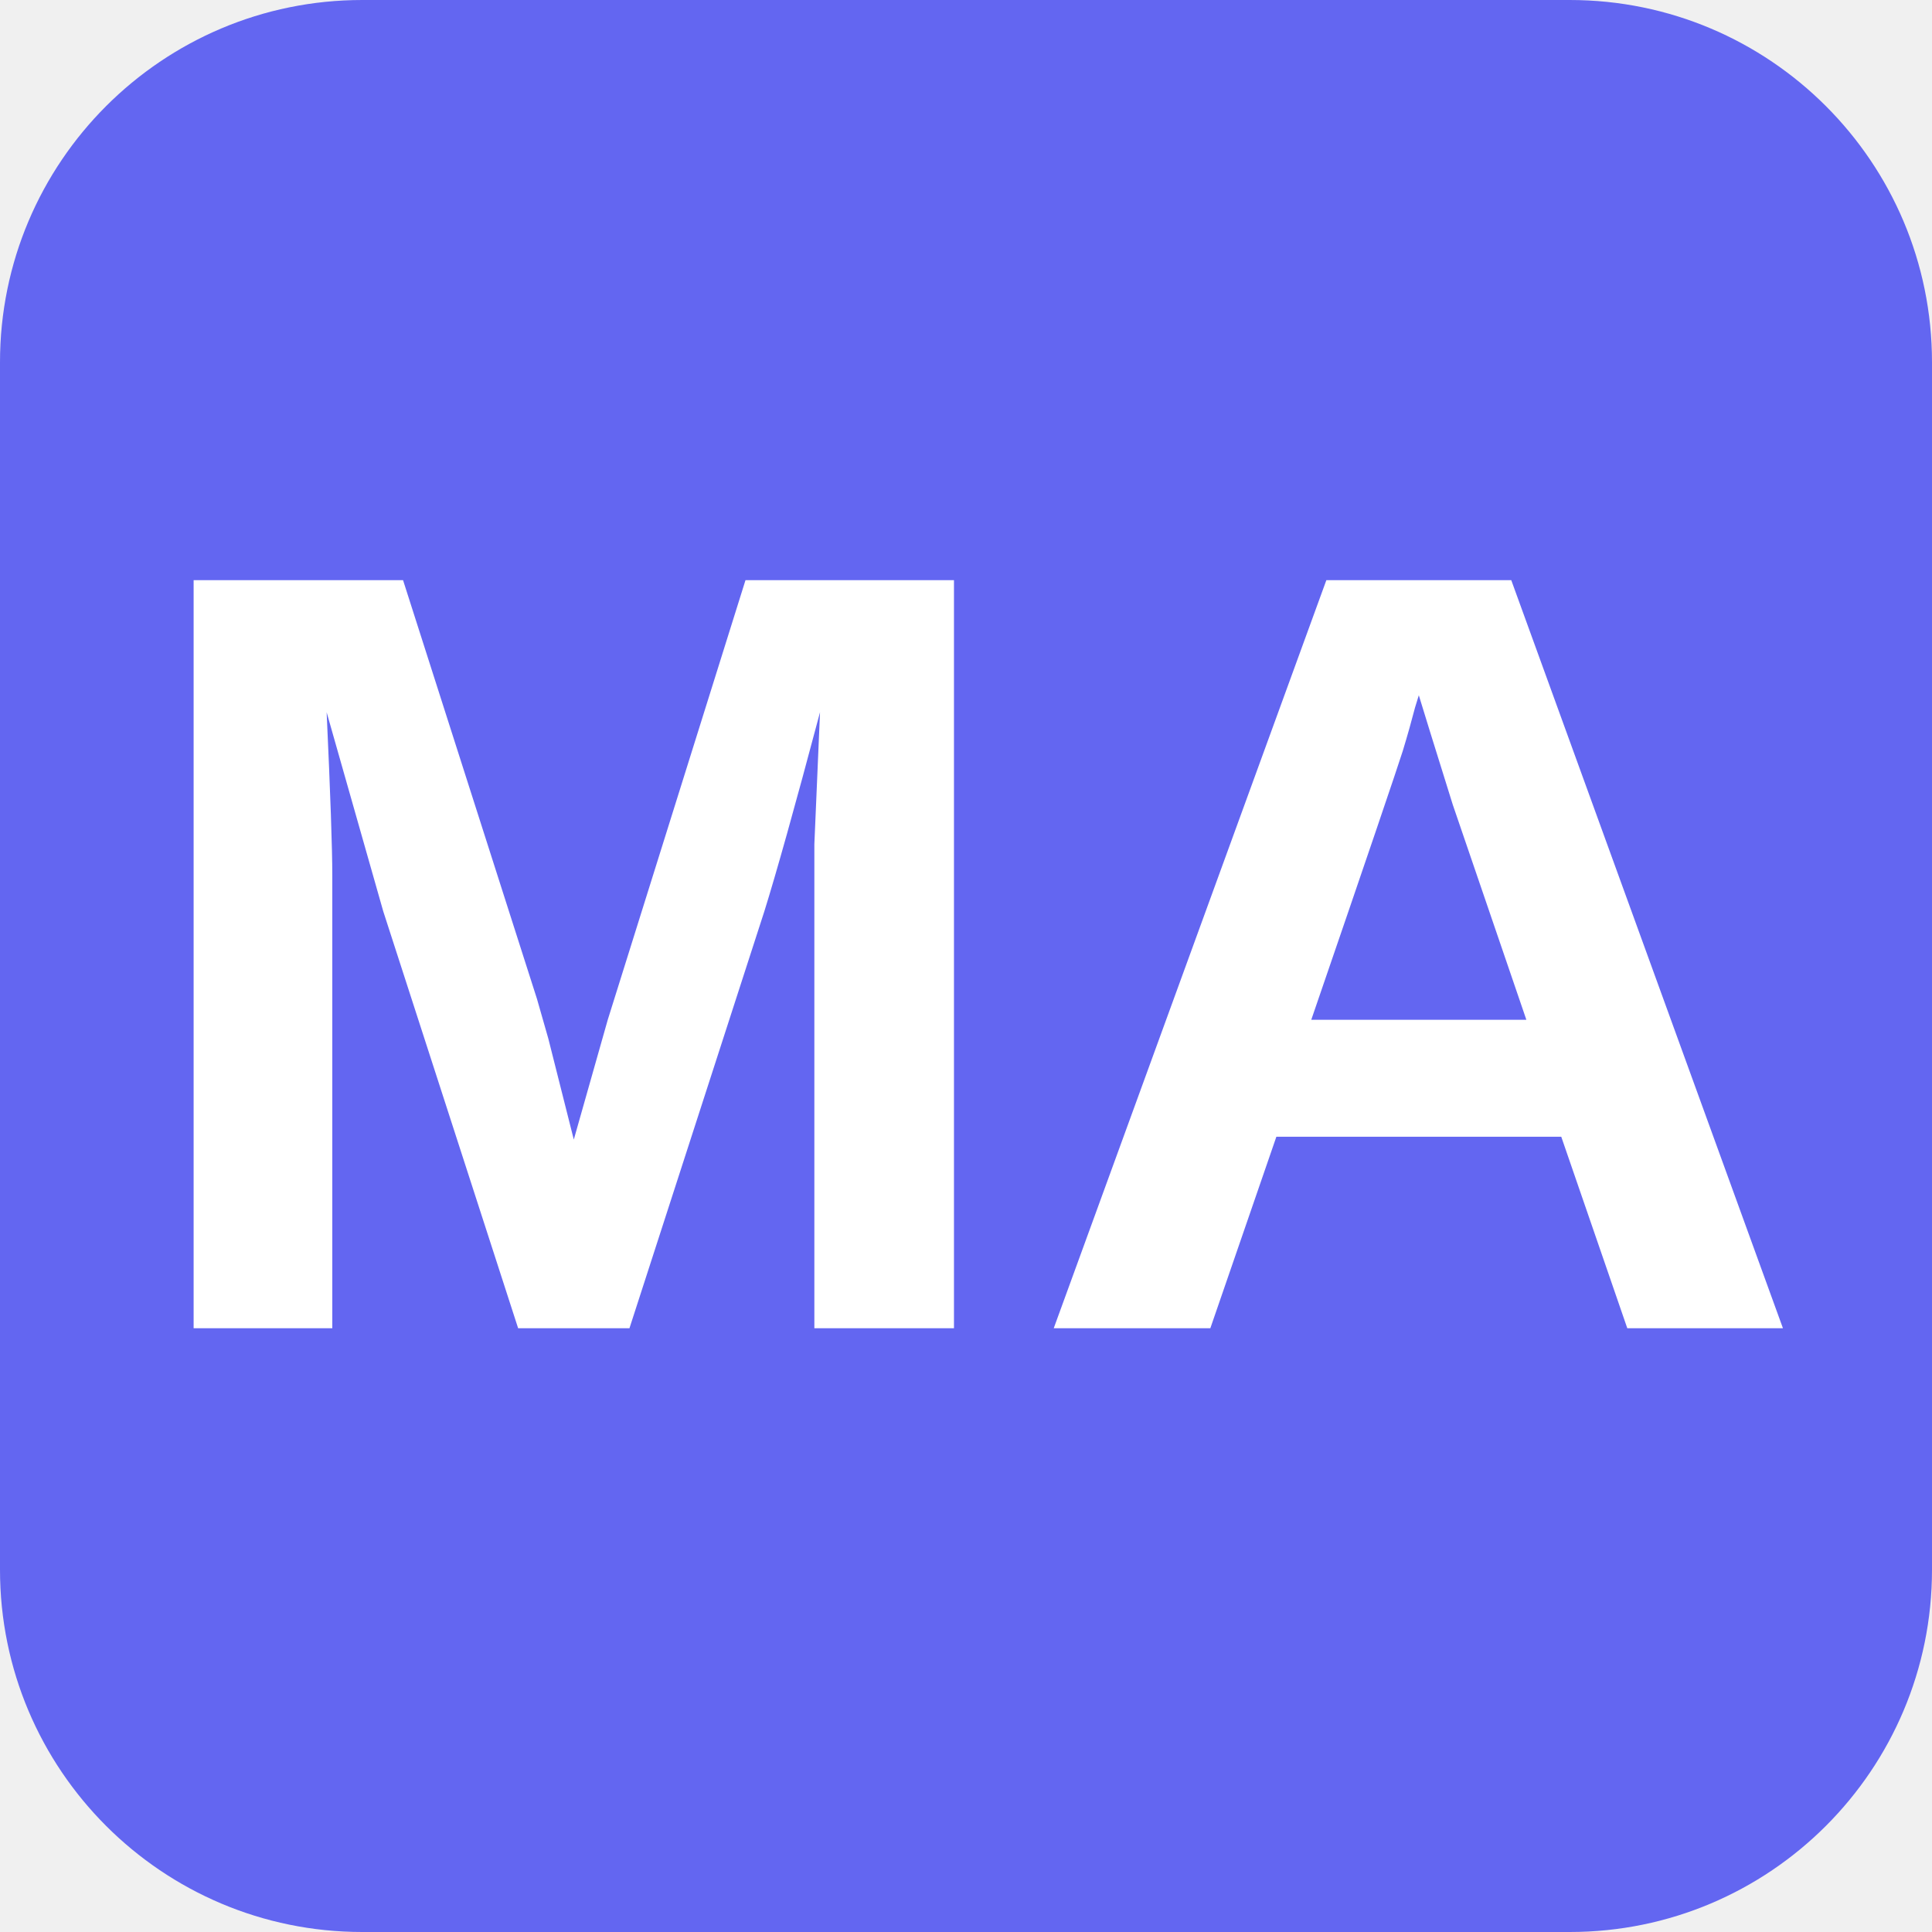
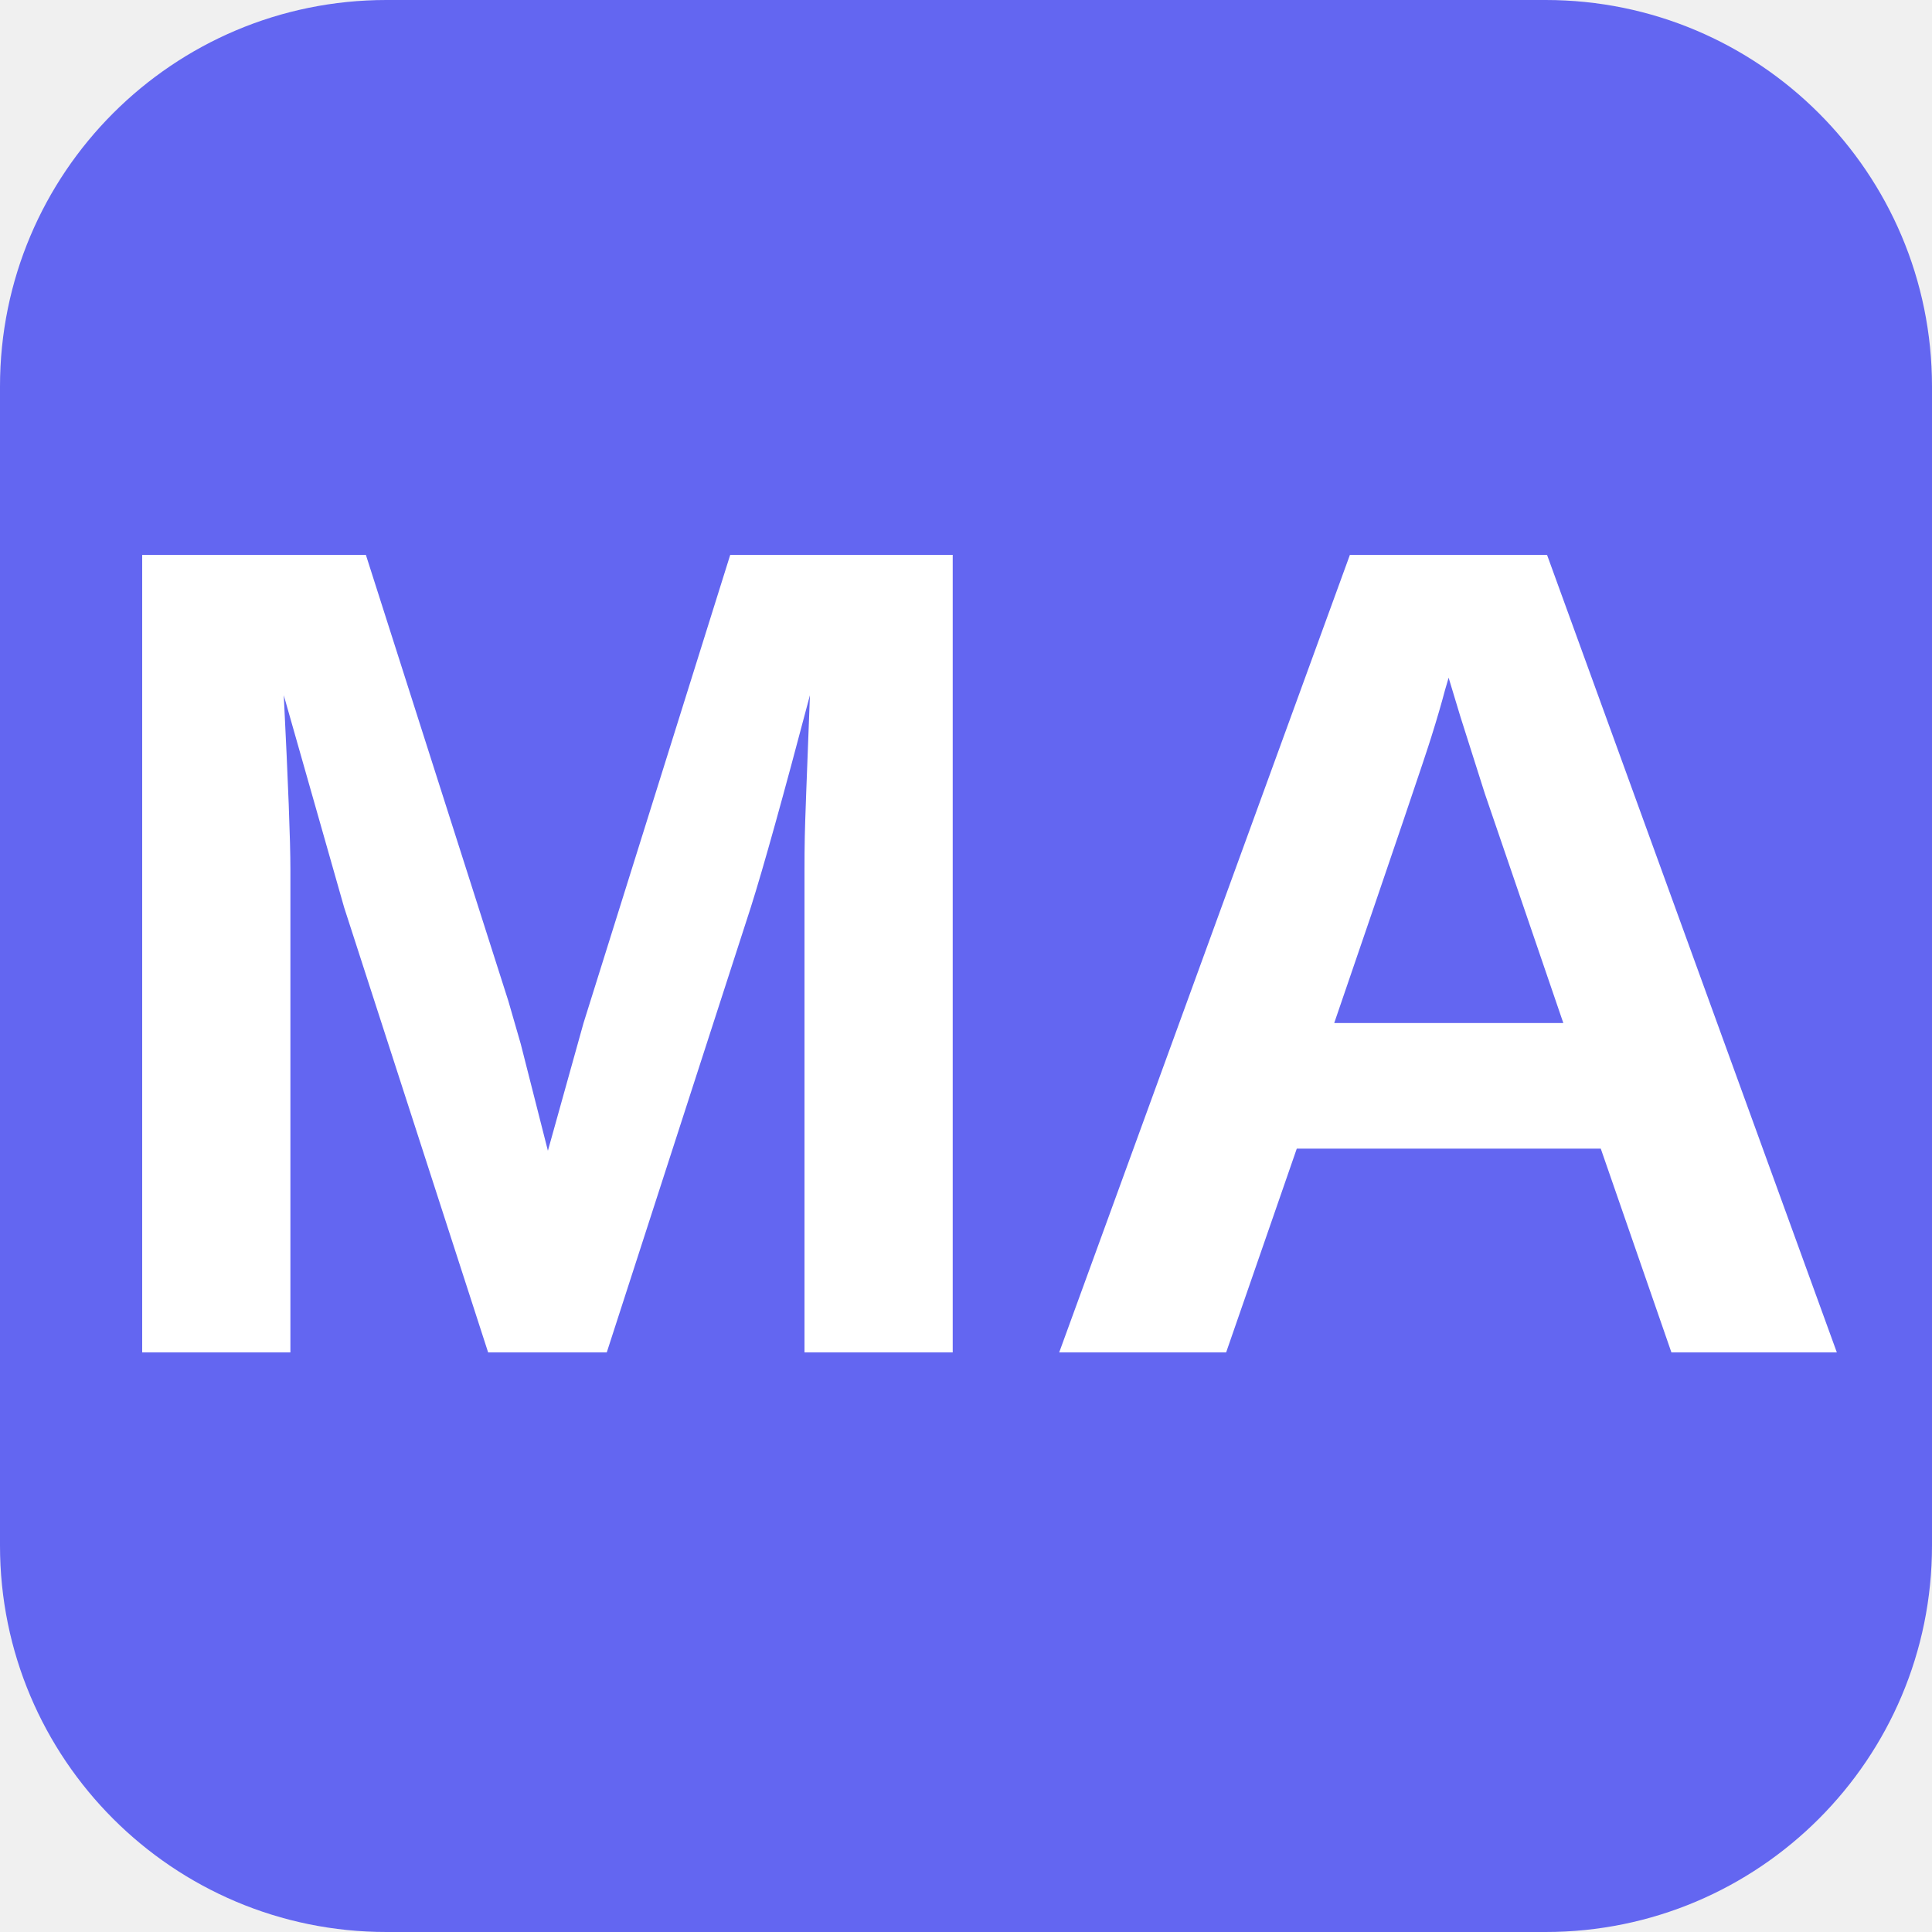
- <svg xmlns="http://www.w3.org/2000/svg" viewBox="0 0 32 32" width="32" height="32">
-   <rect width="32" height="32" fill="#6366f1" rx="6" />
-   <text x="16" y="22" font-family="Arial, sans-serif" font-size="18" font-weight="bold" text-anchor="middle" fill="white">MA</text>
+ <svg xmlns="http://www.w3.org/2000/svg" viewBox="0 0 100 100">
+   <rect width="100" height="100" fill="#6366f1" rx="20" />
+   <text x="50" y="70" font-family="Arial, sans-serif" font-size="60" font-weight="bold" fill="white" text-anchor="middle">MA</text>
</svg>
